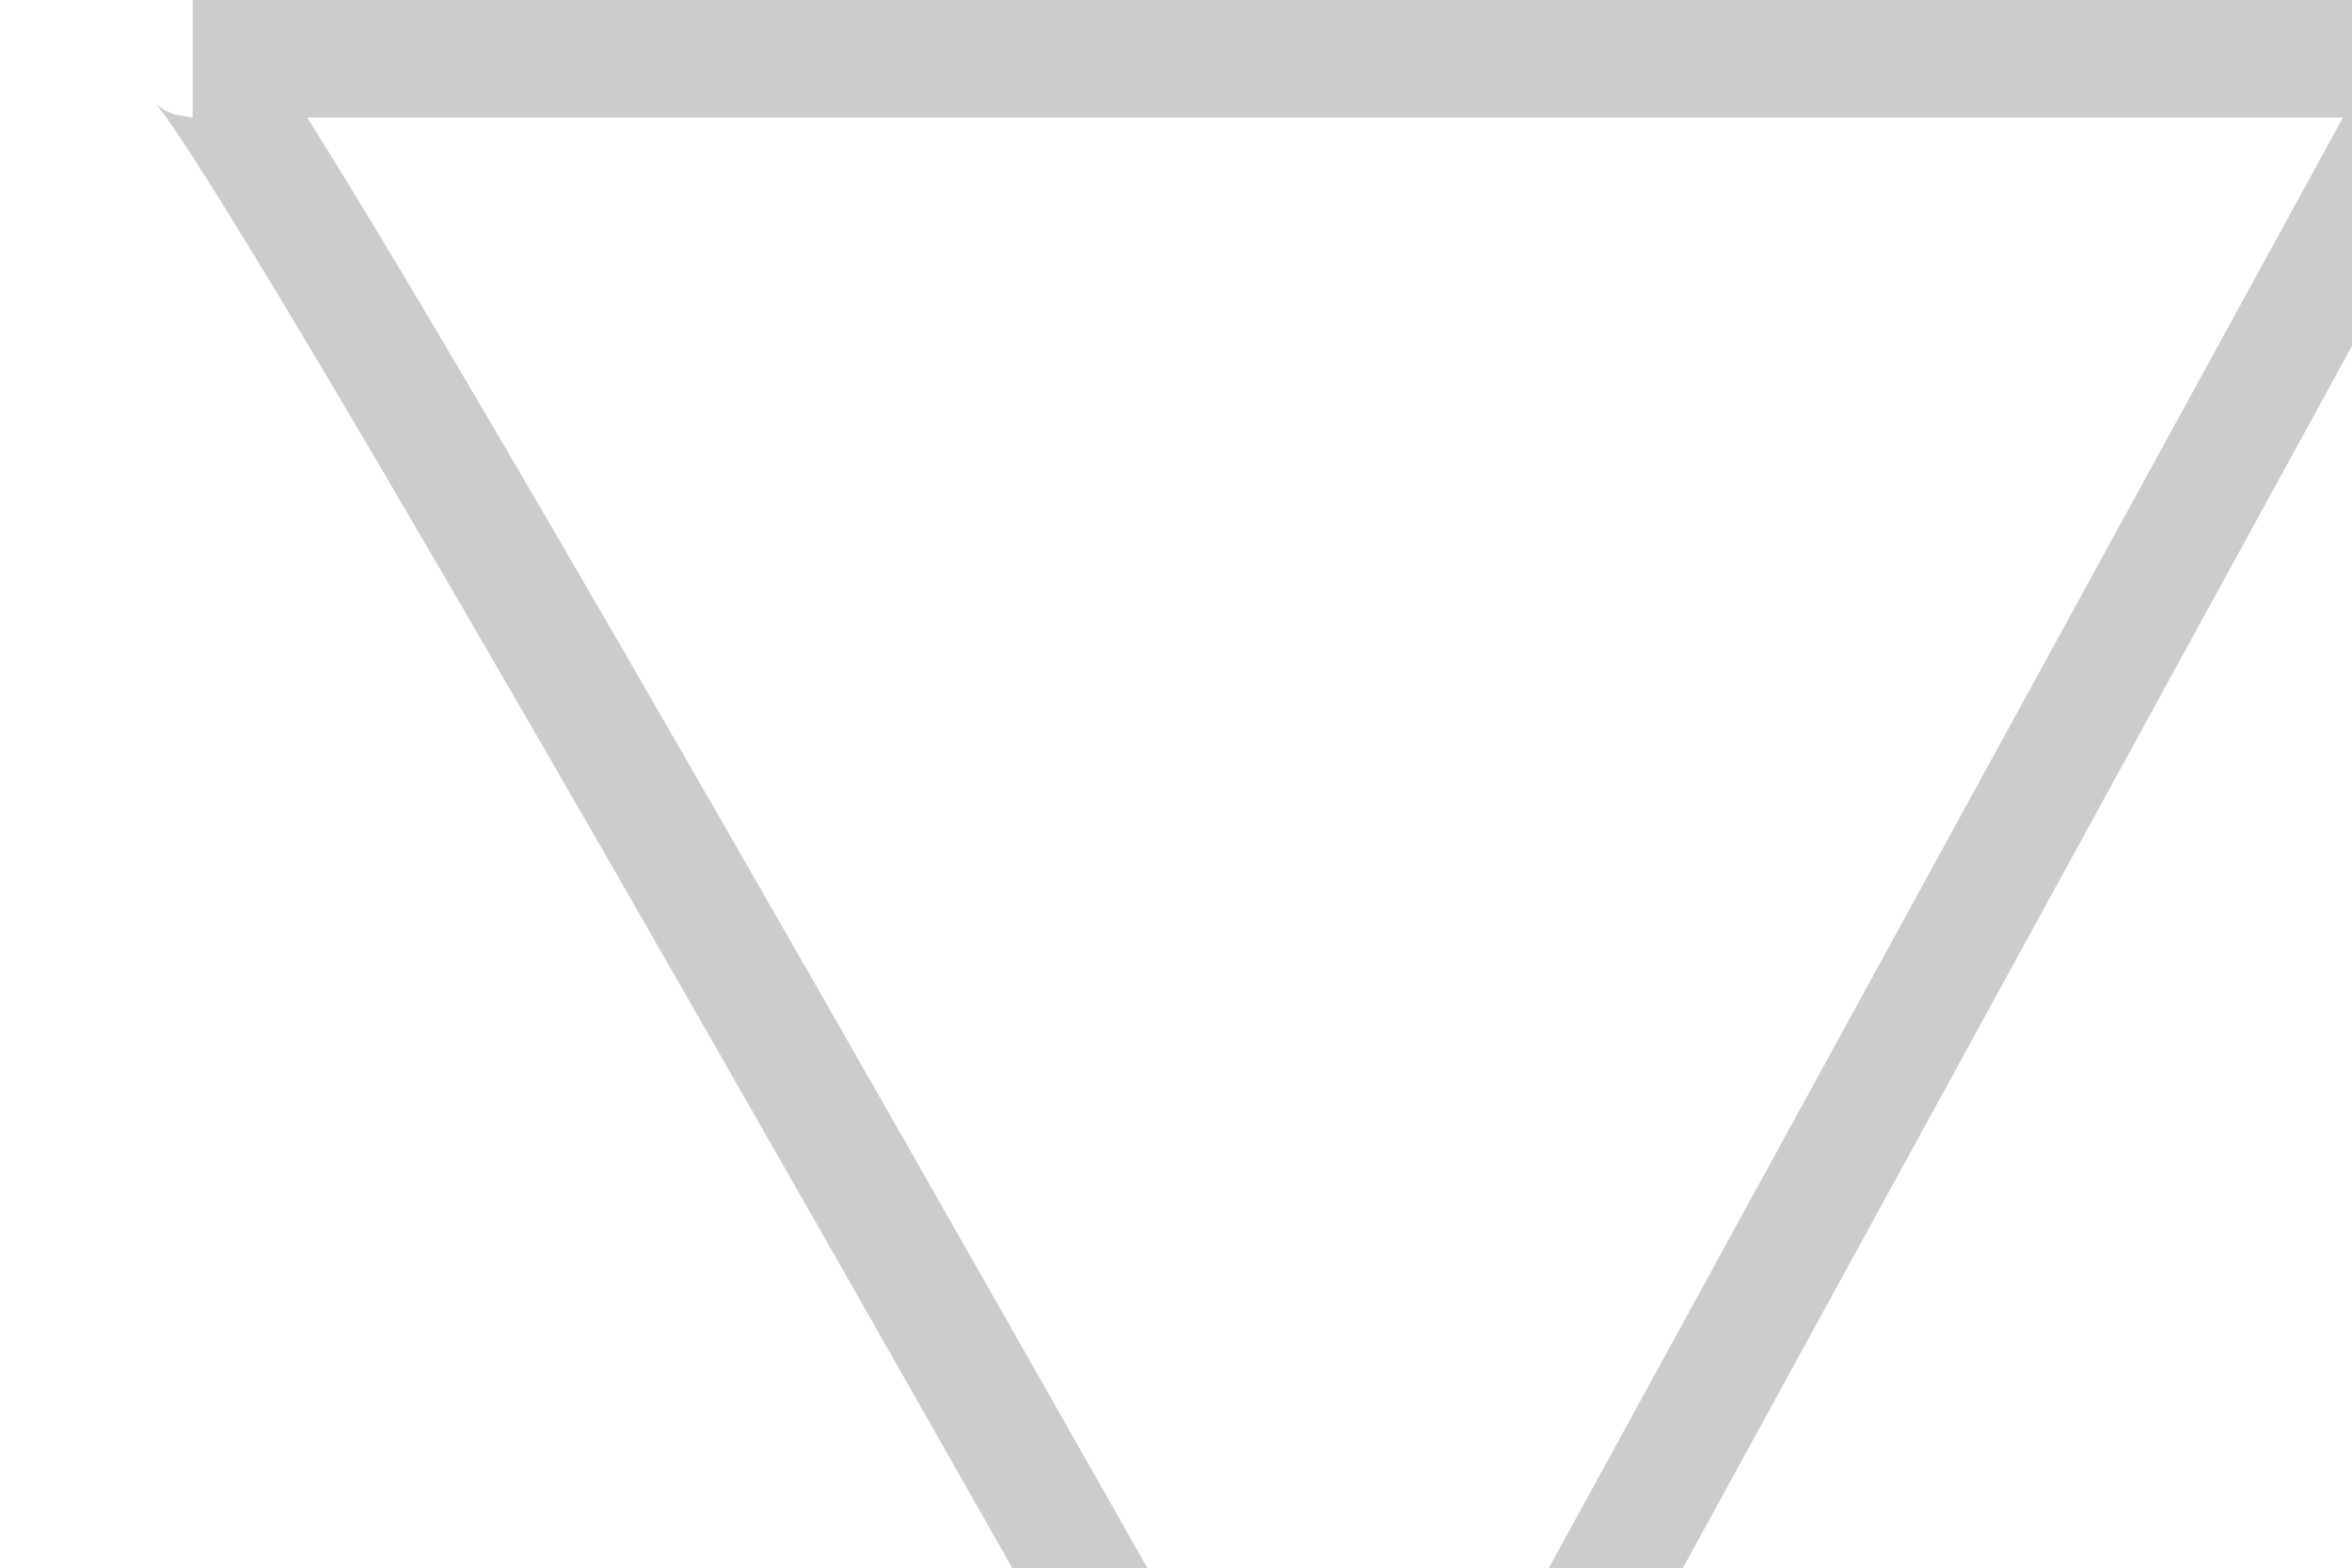
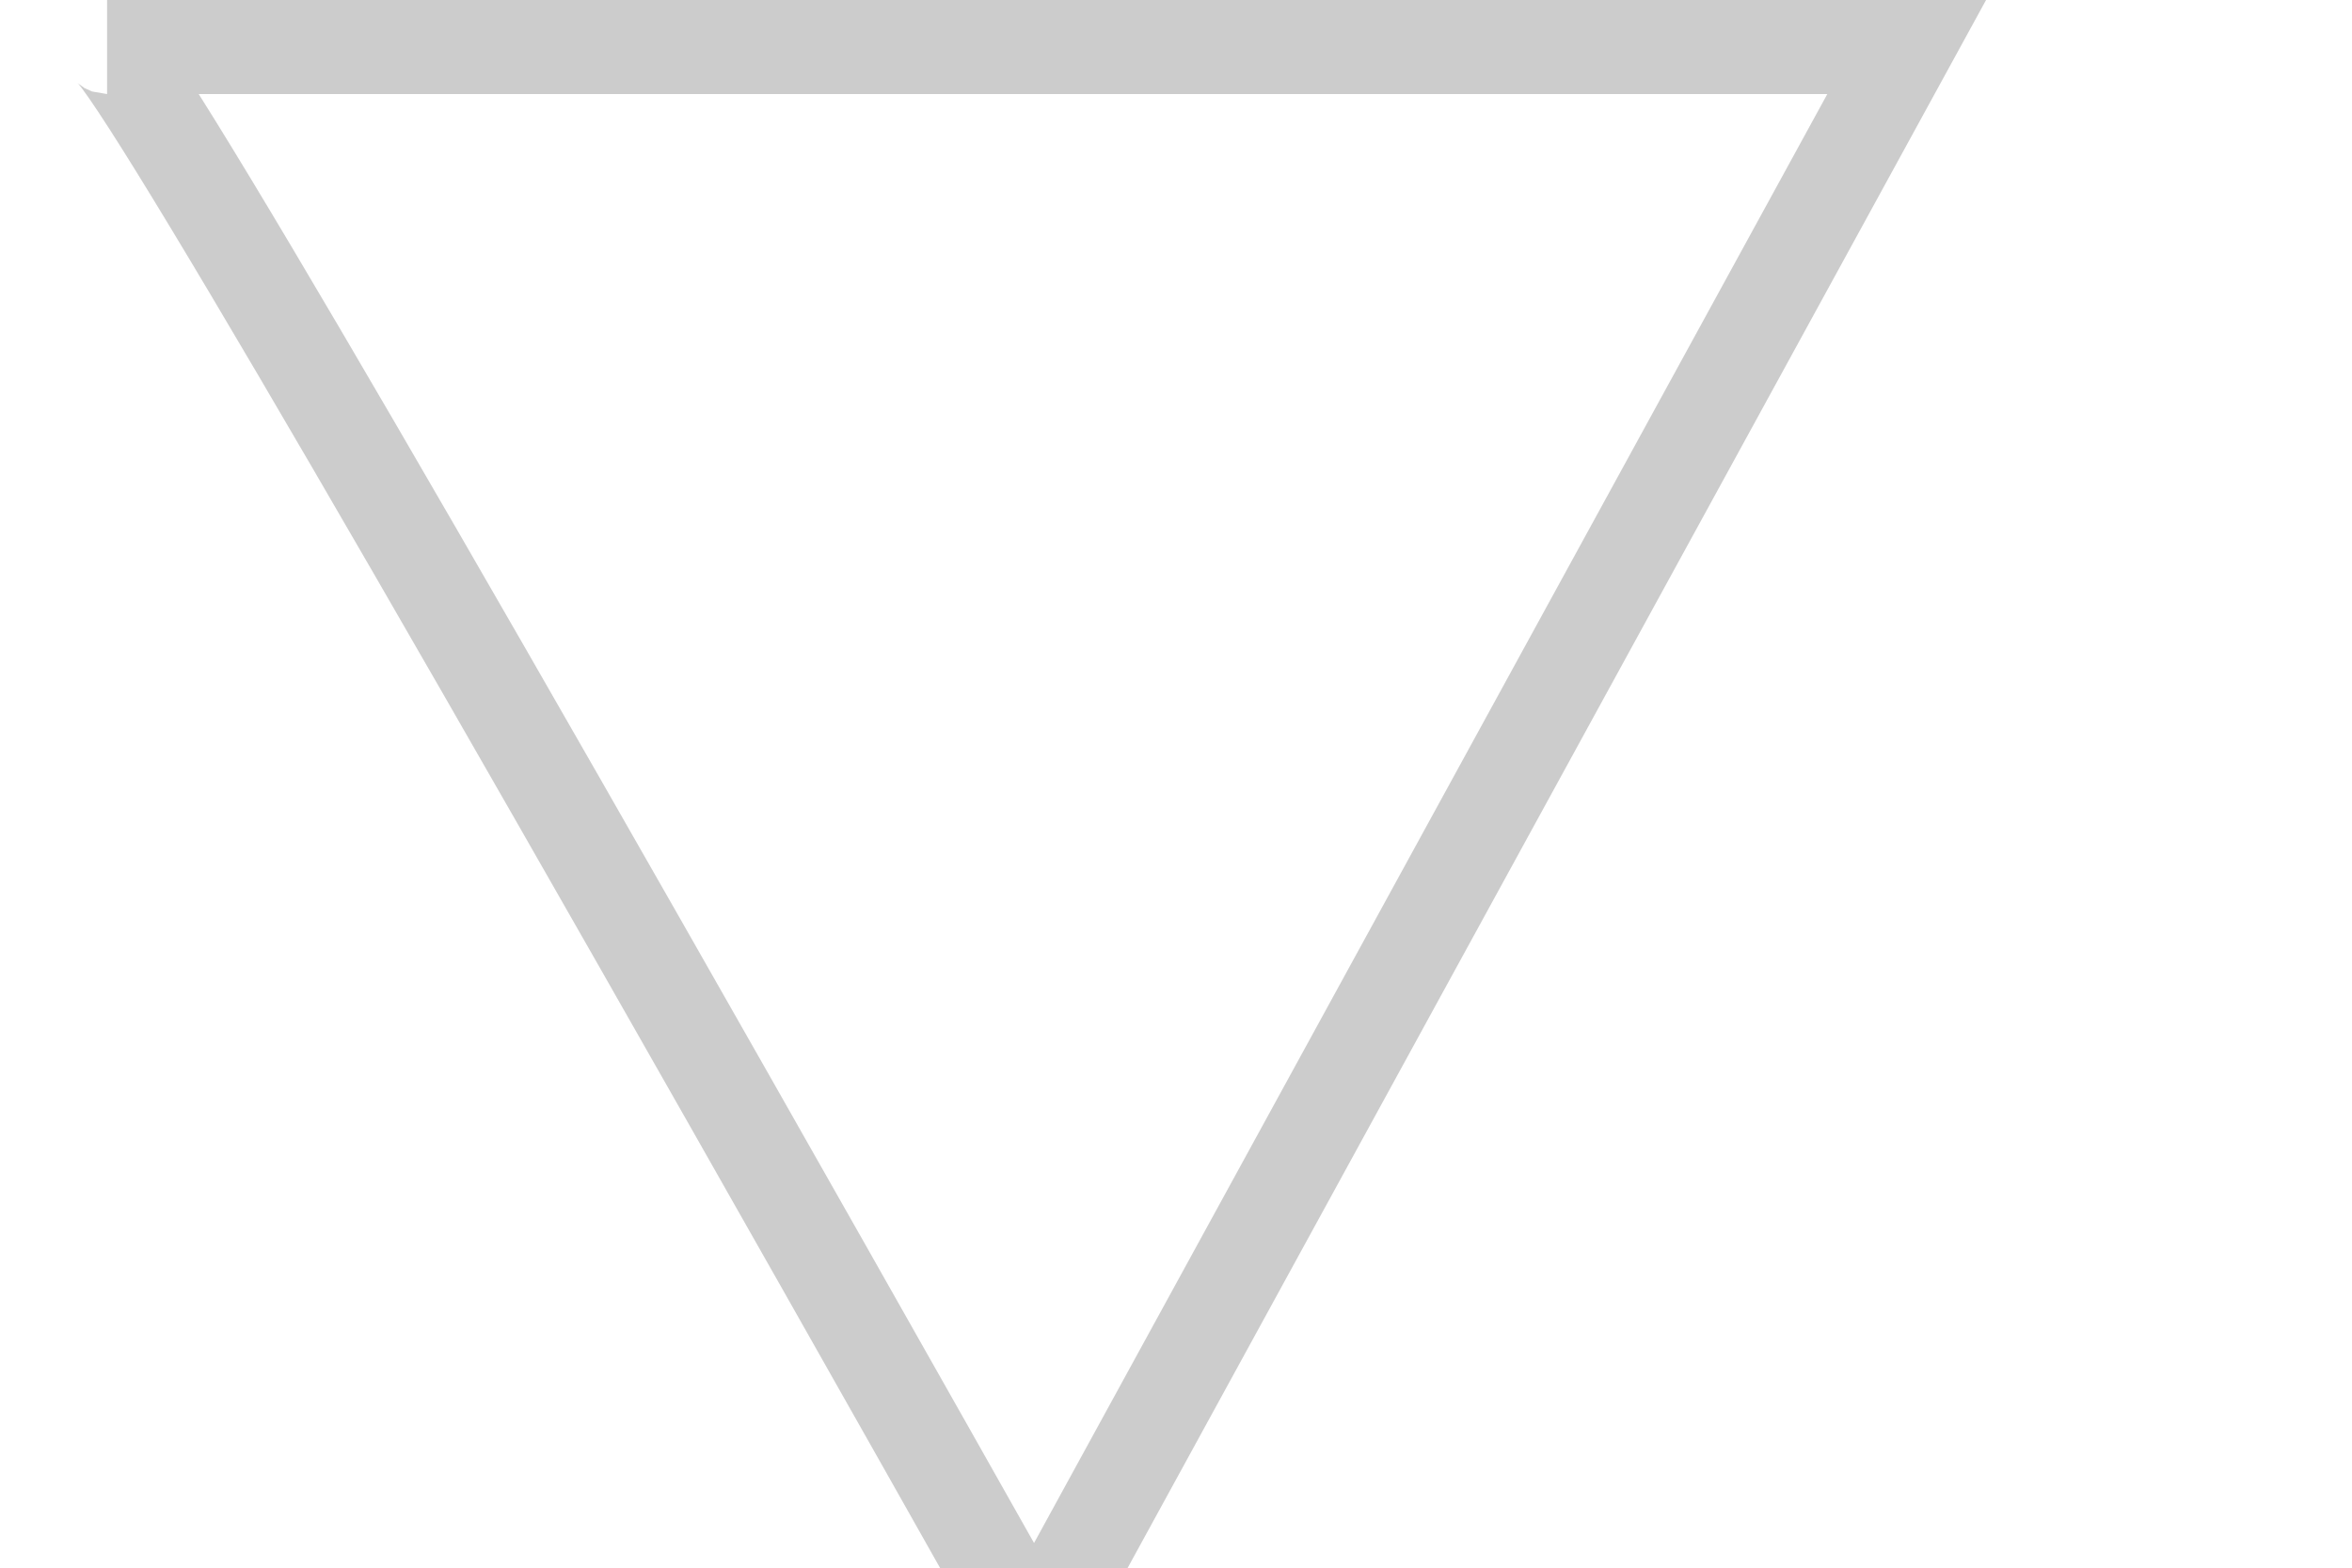
- <svg xmlns="http://www.w3.org/2000/svg" width="450" height="300" viewBox="30 0 200 200">
+ <svg xmlns="http://www.w3.org/2000/svg" width="450" height="300" viewBox="50 0 250 250">
  <path fill="none" stroke="#000" stroke-width="15" d="M291.5 7.5H4.574c3.119 0 52.416 84.667 147.892 254L291.5 7.5z" opacity=".2" />
</svg>
